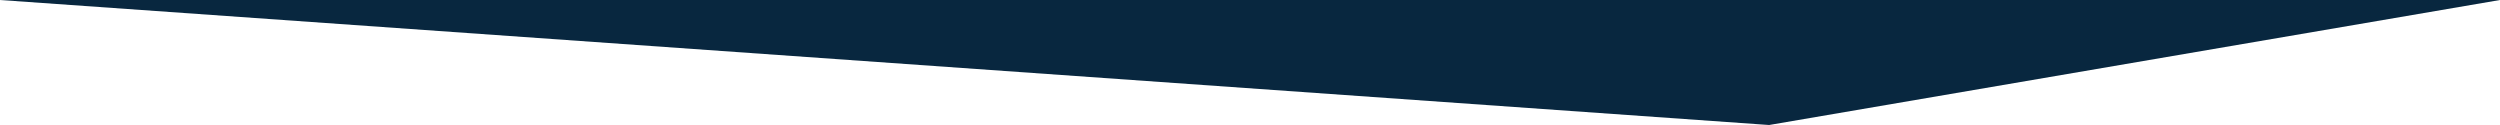
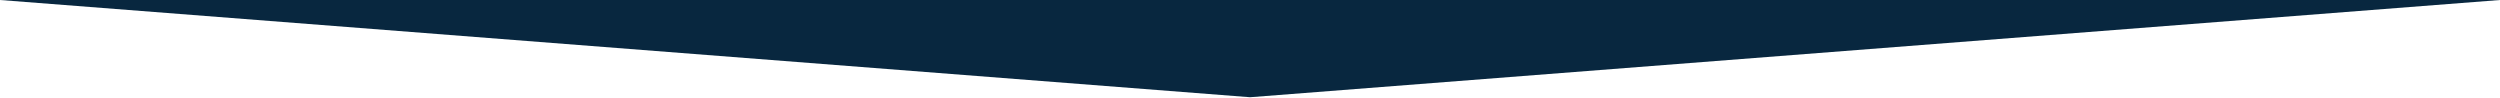
- <svg xmlns="http://www.w3.org/2000/svg" width="1440px" height="72px" viewBox="0 0 1440 72" version="1.1">
+ <svg xmlns="http://www.w3.org/2000/svg" width="1440px" height="56px" viewBox="0 0 1440 56" version="1.1">
  <g id="Page-1" stroke="none" stroke-width="1" fill="none" fill-rule="evenodd">
    <g id="intro-bottom" fill="#08273F" fill-rule="nonzero">
-       <polygon id="path-1" points="1440 0 1019 72 0 0" />
+       <polygon id="path-1" points="1440 0 720 56 0 0" />
    </g>
  </g>
</svg>
